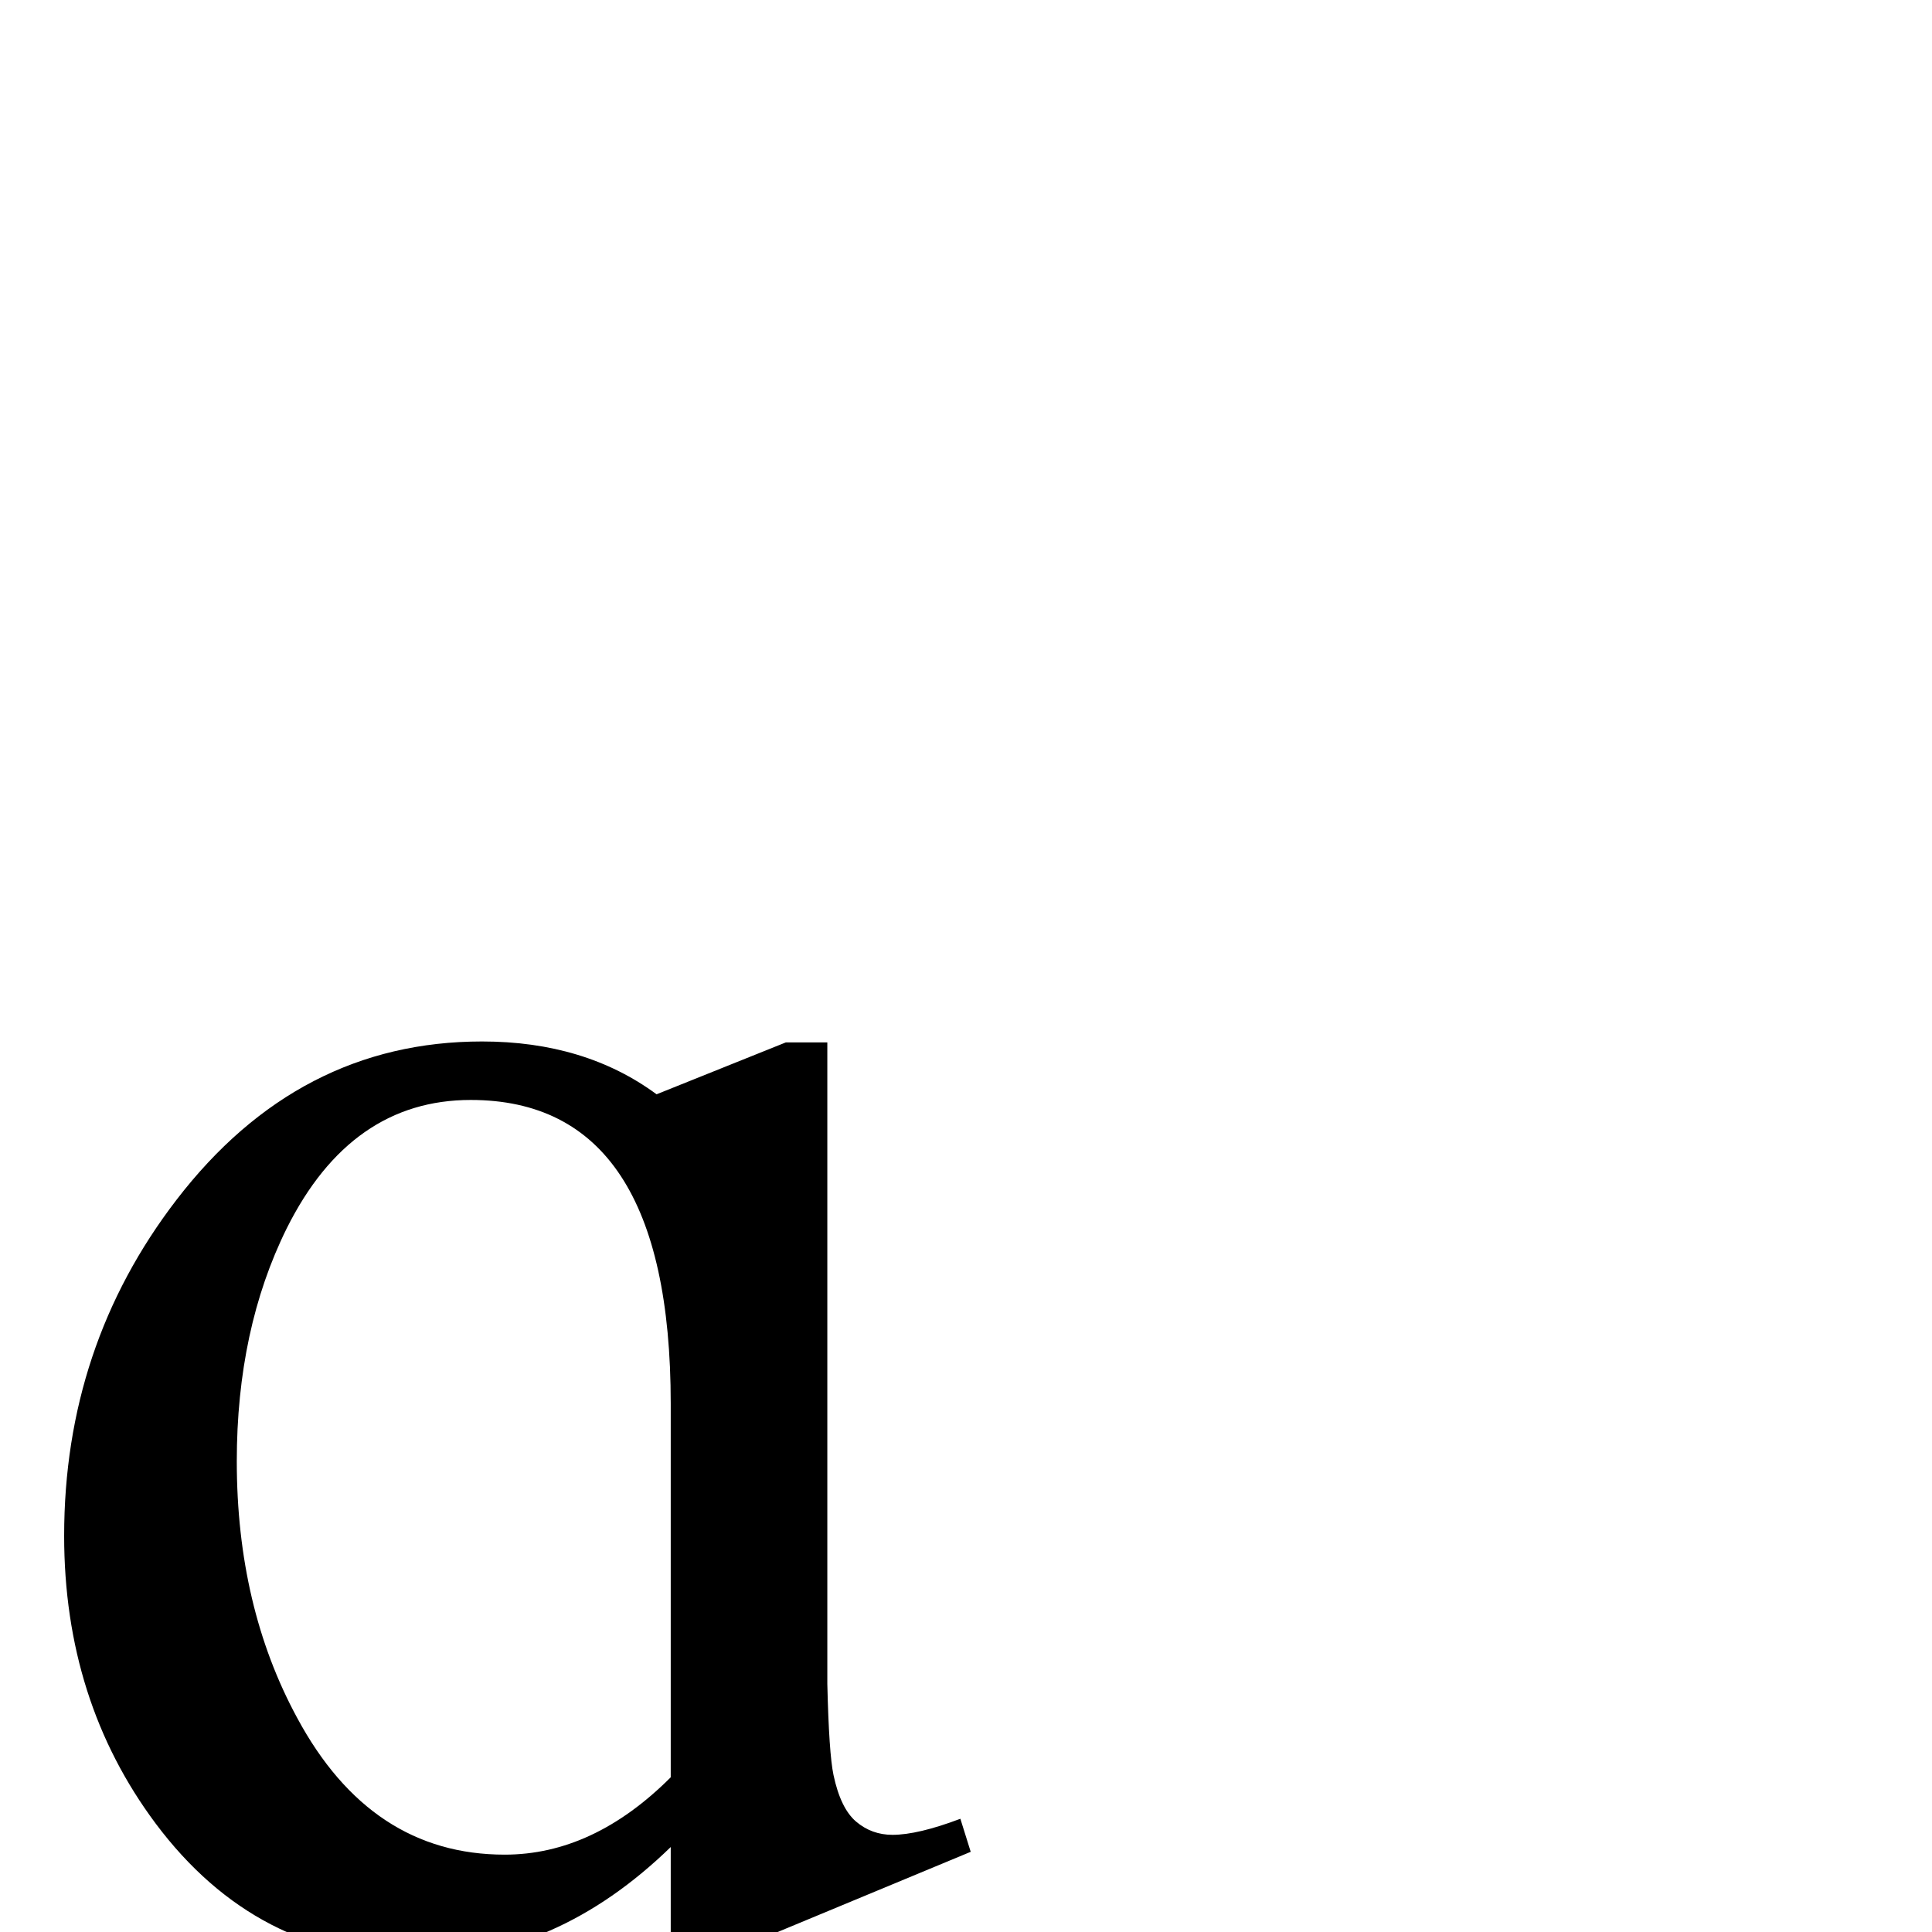
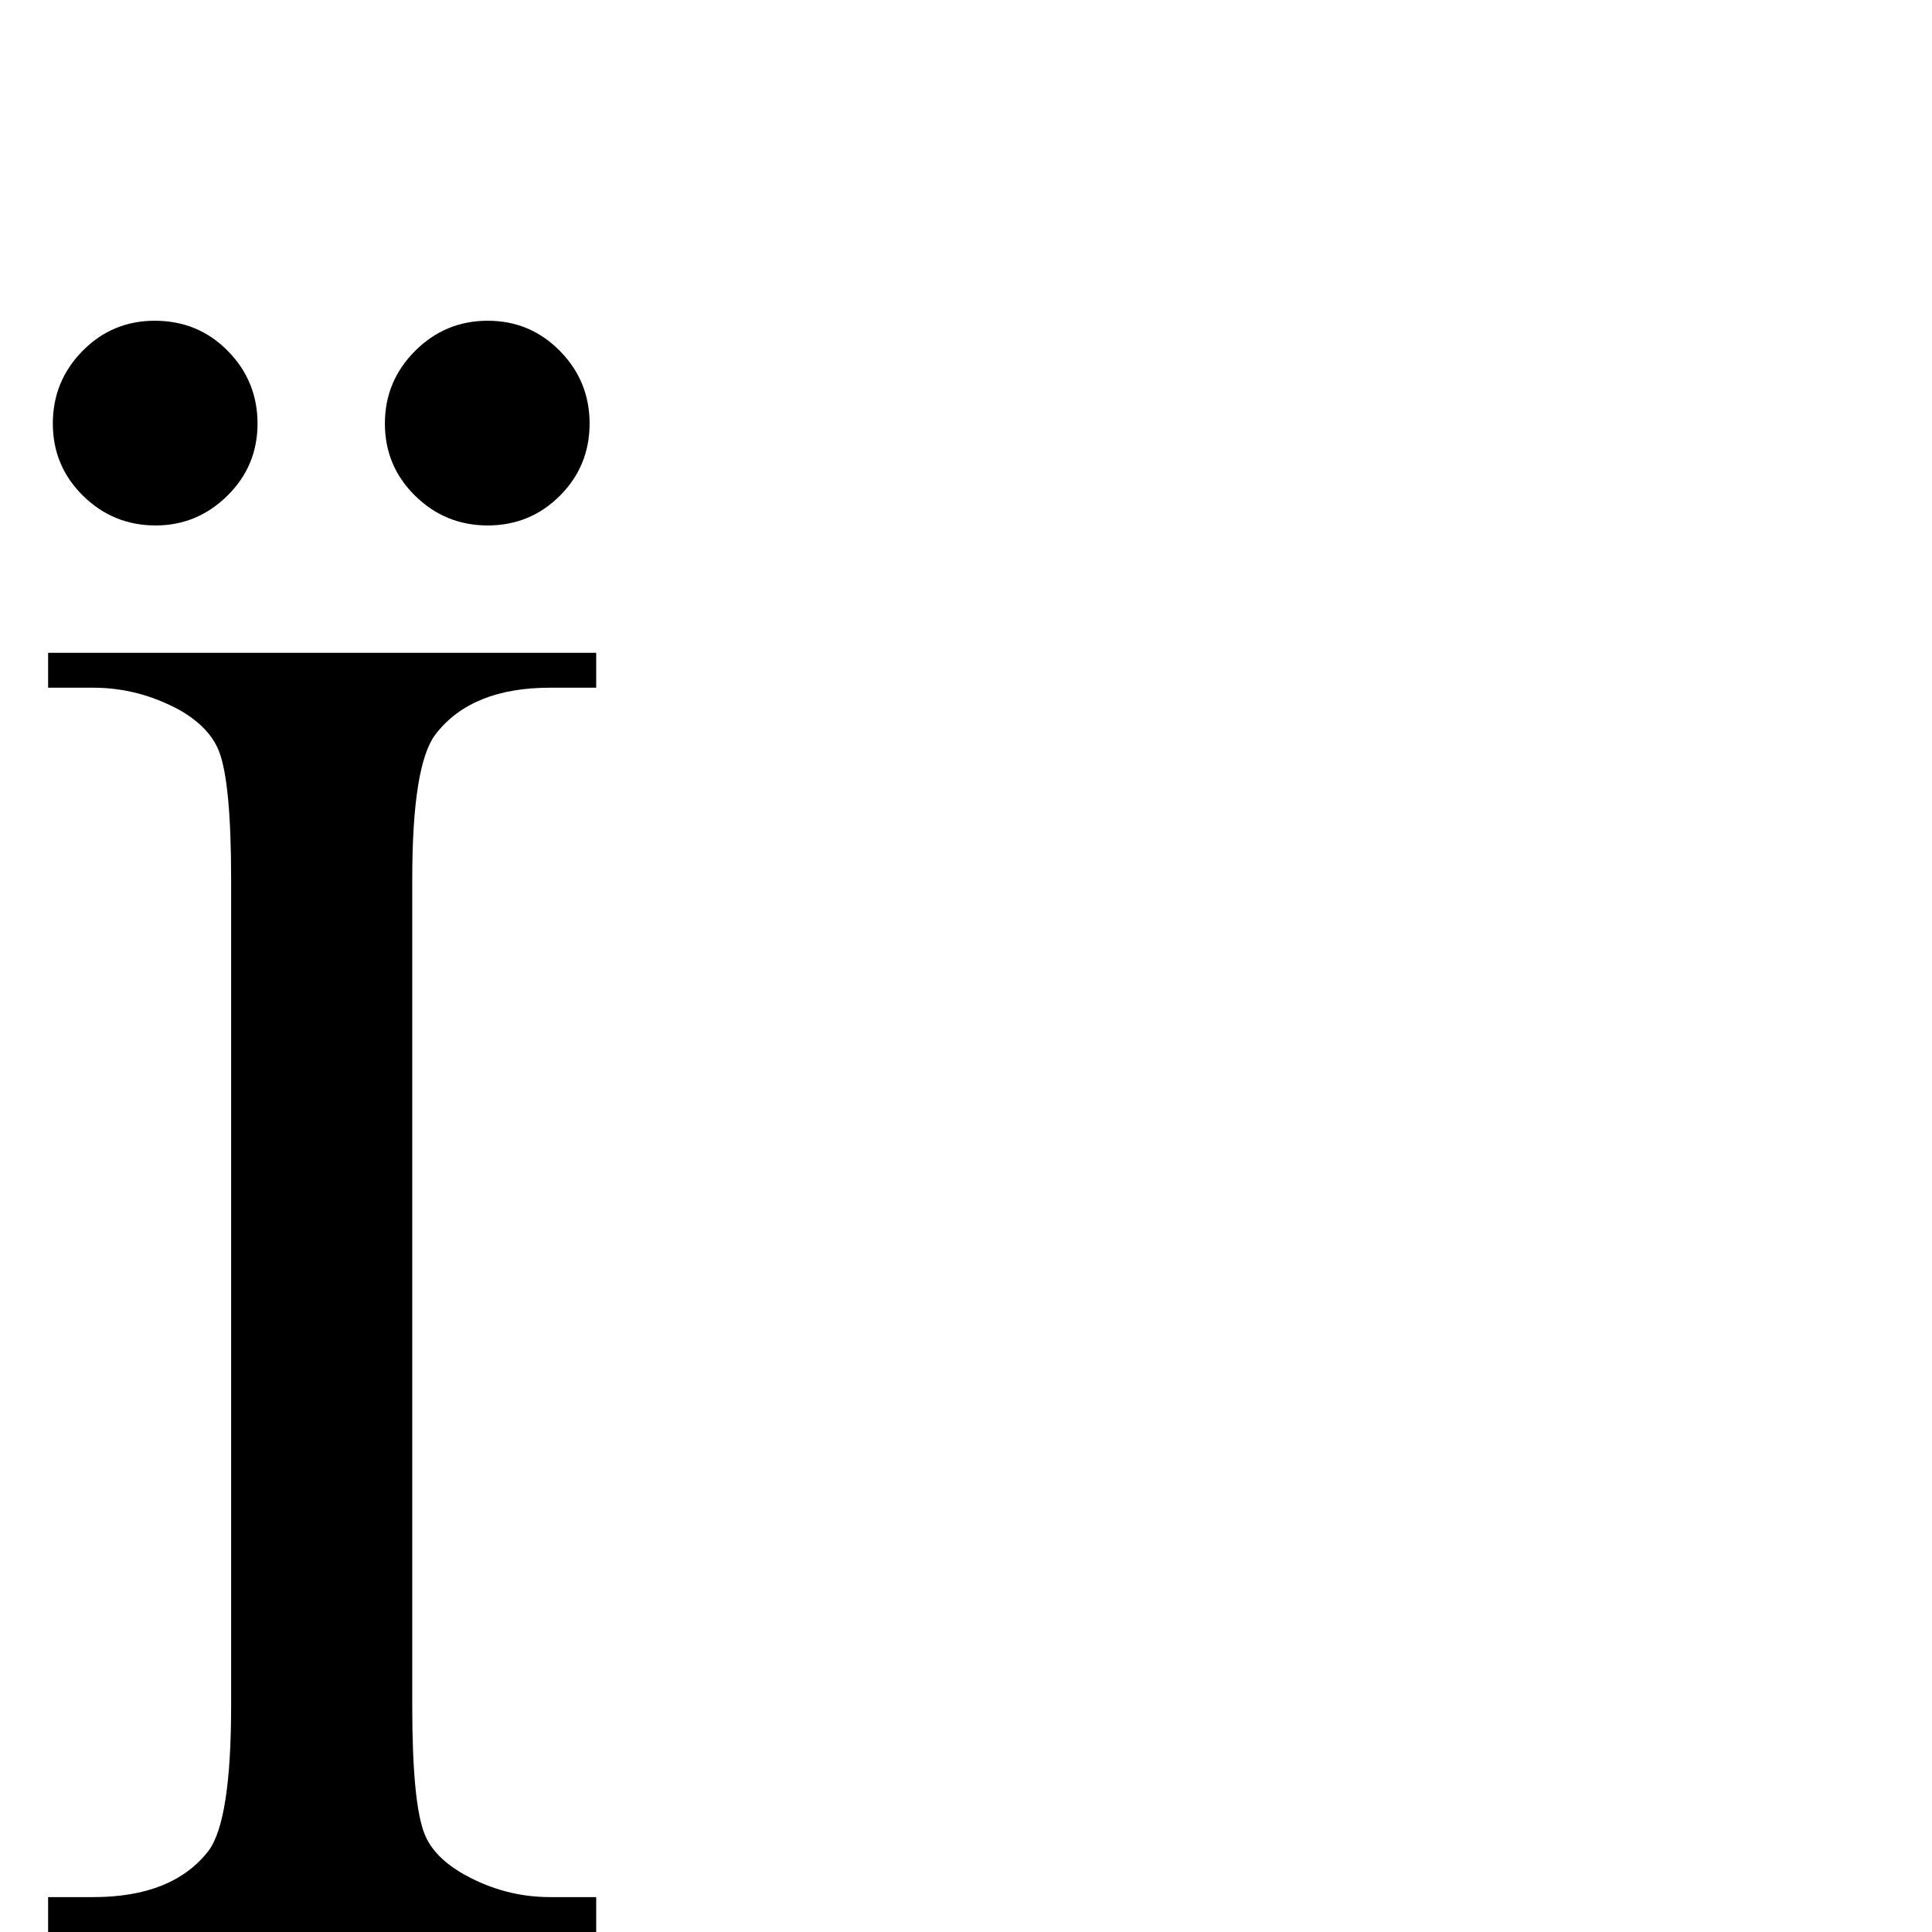
<svg xmlns="http://www.w3.org/2000/svg" version="1.1" viewBox="0 -410 2048 2048">
  <g transform="matrix(1 0 0 -1 0 1638)">
-     <path fill="currentColor" d="M877 943v-148v-532.062q1.736 -73.742 6.531 -96.438q7.499 -35.501 24 -49.5q16.498 -14.001 38.5 -14q26.918 0 72 17.031l10.969 -35.031l-272 -113h-46v118.062q-121.487 -118.058 -269 -118.062q-170 0 -277 143q-97.001 130 -97 305q0 201 119 356 q129 168 324 168q109 0 185 -56l137 55h44zM499 882q-127 0 -195 -136q-52.999 -107 -53 -247q0 -154 64 -272q78 -145 220 -145q94.001 0 176 82v396q0 322 -212 322z" />
+     <path fill="currentColor" d="M632 37v-37h-581v37h48q84 0 122 49q24 32 24 154v876q0 103 -13 136q-10 25 -41 43q-44 24 -92 24h-48v37h581v-37h-49q-83 0 -121 -49q-25 -32 -25 -154v-876q0 -103 13 -136q10 -25 42 -43q43 -24 91 -24h49zM517 1708q45 0 76.5 -32t31.5 -77t-31.5 -76.5 t-76.5 -31.5t-77 31.5t-32 76.5t32 77t77 32zM164 1708q46 0 77.5 -32t31.5 -77t-32 -76.5t-76 -31.5q-45 0 -77 31.5t-32 76.5t31.5 77t76.5 32z" />
  </g>
</svg>
